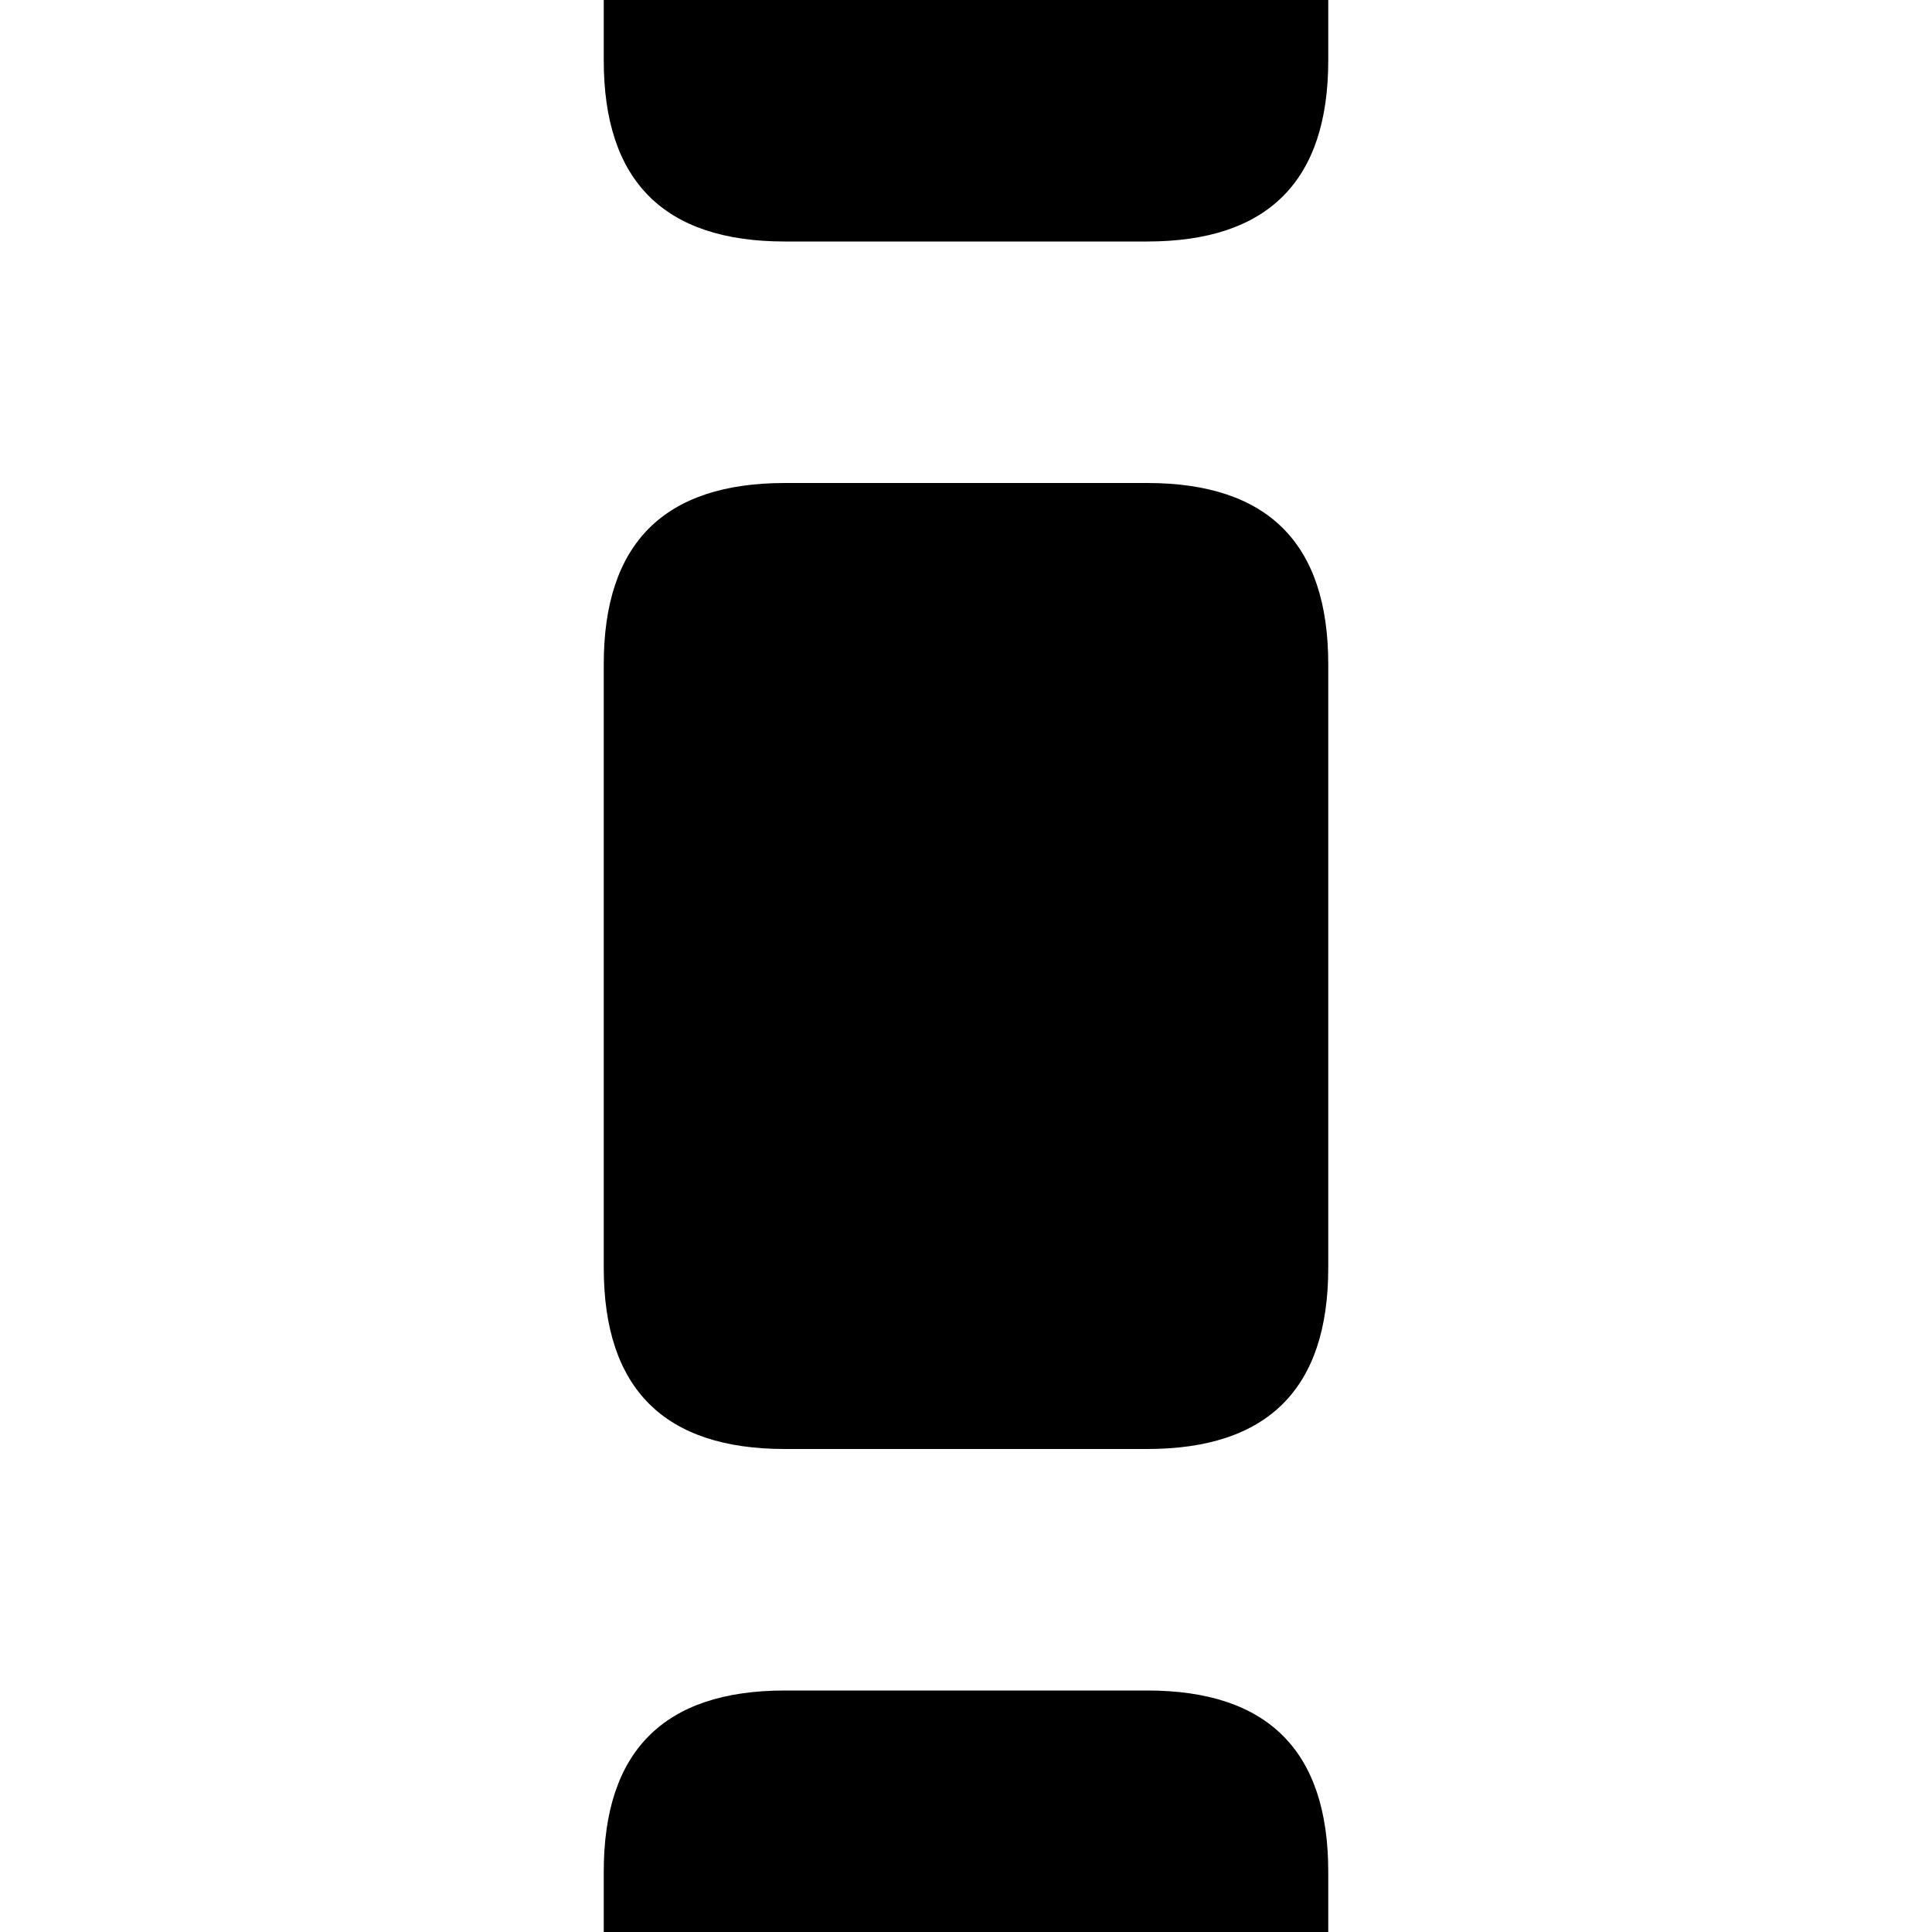
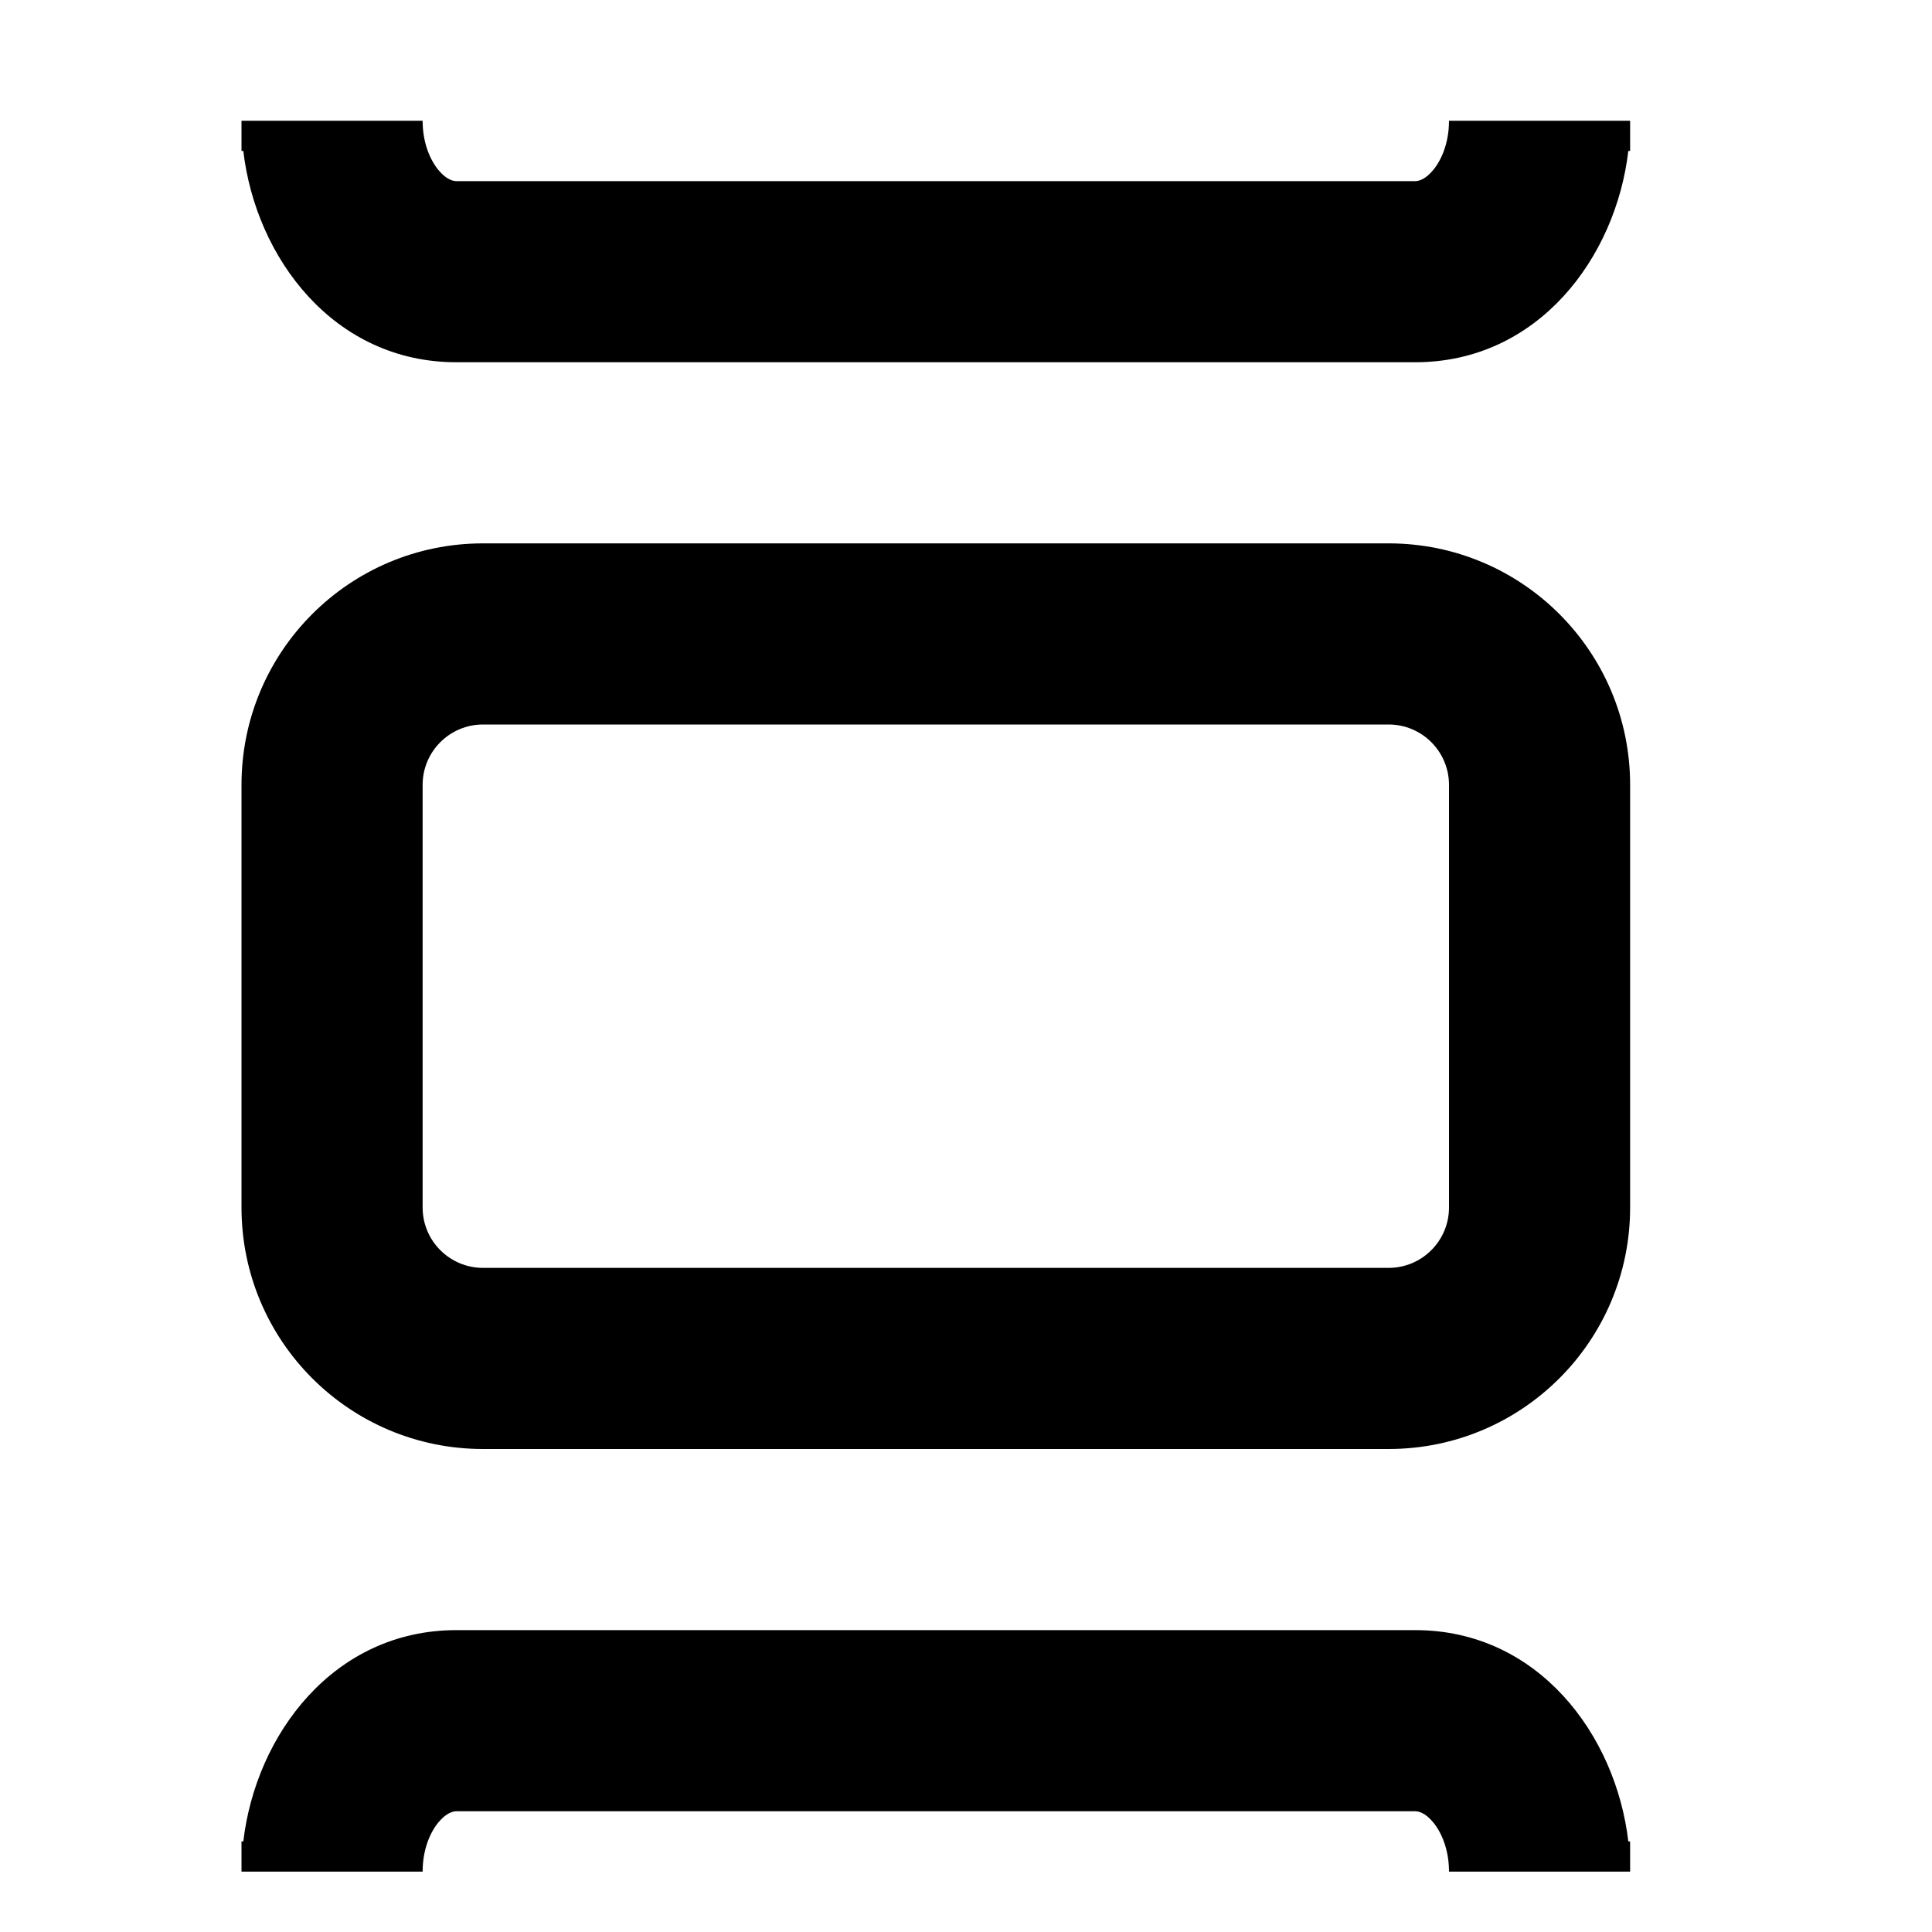
- <svg xmlns="http://www.w3.org/2000/svg" height="16" width="16">
-   <path d="M9.5 4c1 0 1.5.5 1.5 1.5v5c0 1-.5 1.5-1.5 1.5h-3c-1 0-1.5-.5-1.5-1.5v-5C5 4.5 5.5 4 6.5 4zM11 0v.5c0 1-.5 1.5-1.5 1.5h-3C5.5 2 5 1.5 5 .5V0h6zM11 16v-.5c0-1-.5-1.5-1.5-1.5h-3c-1 0-1.5.5-1.5 1.5v.5h6z" />
+ <svg xmlns="http://www.w3.org/2000/svg" width="16" height="16" viewBox="0 0 16 16" fill="none">
+   <path d="M2 1V1.25H2.015C2.118 2.133 2.762 3 3.78 3H11.72C12.738 3 13.382 2.133 13.485 1.25H13.5V1H12C12 1.181 11.939 1.323 11.87 1.407C11.802 1.49 11.745 1.5 11.72 1.5H3.78C3.755 1.5 3.698 1.49 3.63 1.407C3.561 1.323 3.5 1.181 3.5 1H2ZM4 6C3.724 6 3.5 6.224 3.5 6.5V10C3.5 10.276 3.724 10.5 4 10.5H11.5C11.776 10.5 12 10.276 12 10V6.5C12 6.224 11.776 6 11.5 6H4ZM2 6.5C2 5.395 2.895 4.5 4 4.5H11.5C12.605 4.5 13.5 5.395 13.5 6.5V10C13.5 11.105 12.605 12 11.5 12H4C2.895 12 2 11.105 2 10V6.5ZM3.78 13.5C2.762 13.5 2.118 14.367 2.015 15.25H2V15.5H3.5C3.5 15.319 3.561 15.177 3.63 15.093C3.698 15.01 3.755 15 3.78 15H11.72C11.745 15 11.802 15.01 11.87 15.093C11.939 15.177 12 15.319 12 15.5H13.5V15.25H13.485C13.382 14.367 12.738 13.5 11.72 13.5H3.78Z" fill="black" />
</svg>
